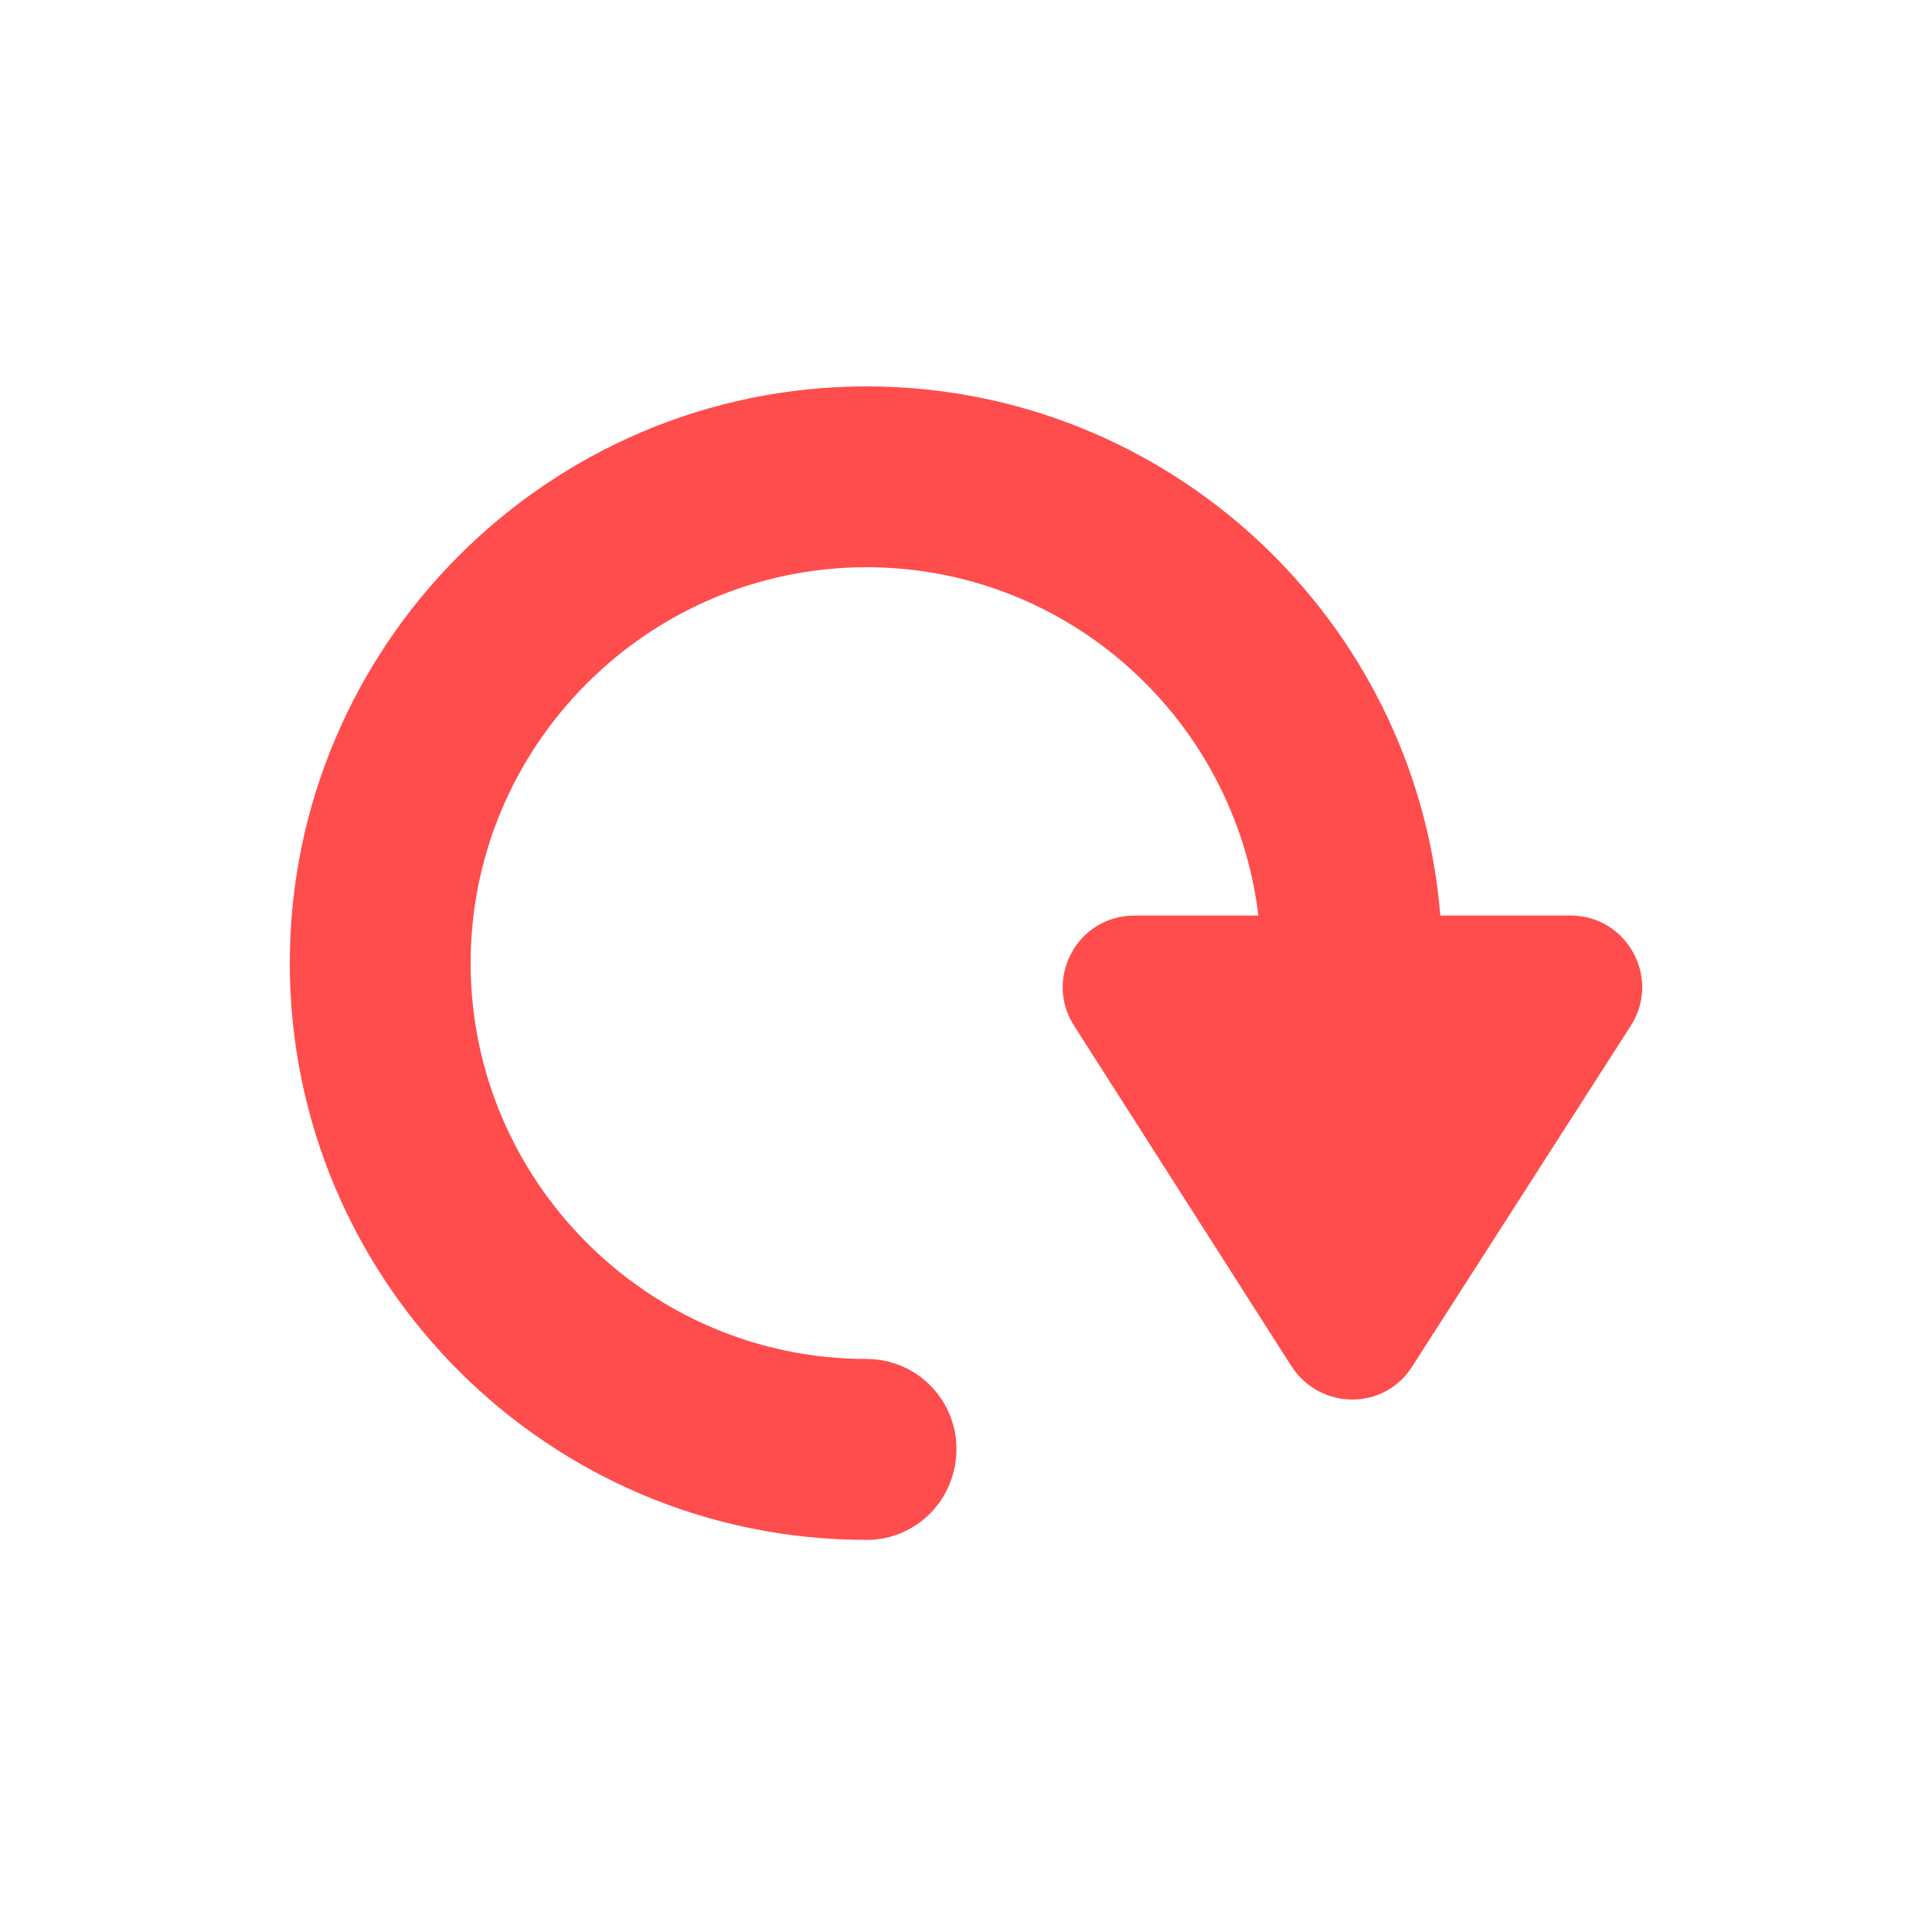
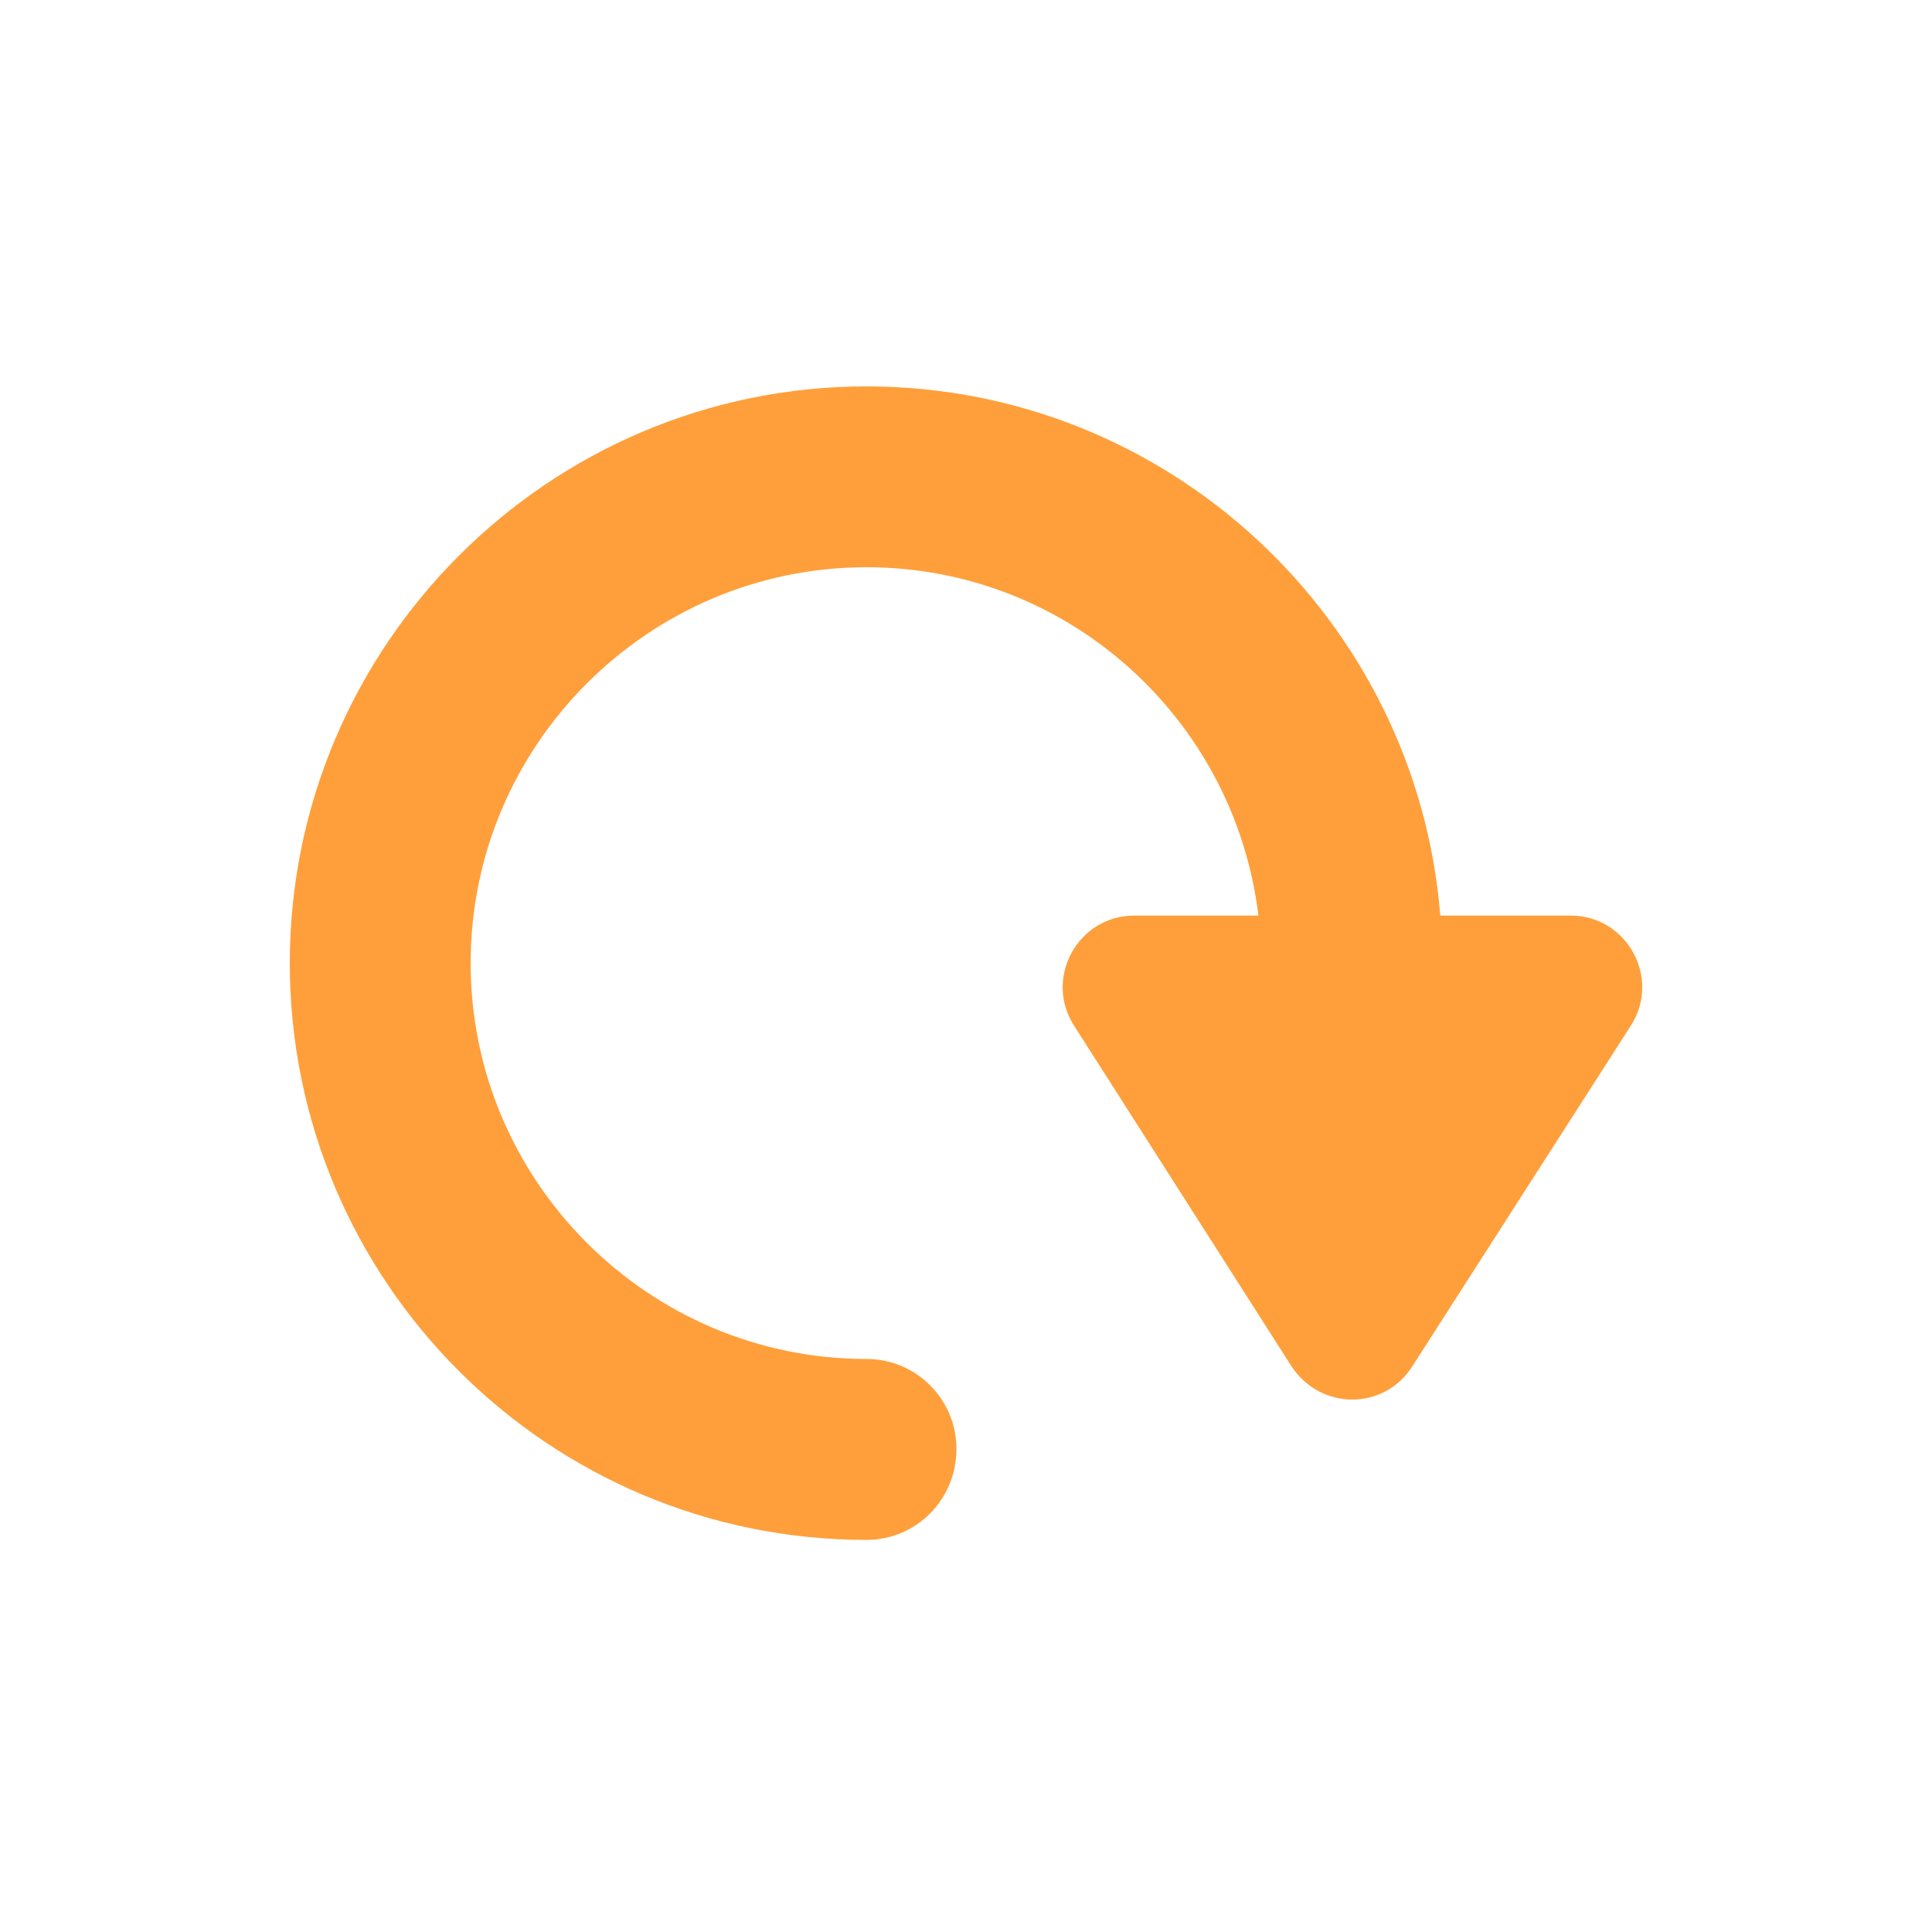
<svg xmlns="http://www.w3.org/2000/svg" width="20px" height="20px" viewBox="0 0 20 20" version="1.1">
  <defs />
  <g id="all-around-active" stroke="none" stroke-width="1" fill="none" fill-rule="evenodd">
-     <path d="M16.879,10.623 L14.621,14.143 C14.332,14.603 13.669,14.603 13.369,14.143 L11.122,10.623 C10.801,10.131 11.154,9.478 11.743,9.478 L13.027,9.478 C12.781,7.445 11.058,5.872 8.97,5.872 C6.714,5.872 4.872,7.713 4.872,9.97 C4.872,12.228 6.714,14.068 8.97,14.068 C9.485,14.068 9.901,14.485 9.901,14.999 C9.901,15.524 9.485,15.941 8.97,15.941 C5.675,15.941 3,13.266 3,9.97 C3,6.686 5.675,4 8.97,4 C12.095,4 14.664,6.418 14.91,9.478 L16.258,9.478 C16.847,9.478 17.2,10.131 16.879,10.623" id="Rotate" fill="#FF4C4C" />
+     <path d="M16.879,10.623 L14.621,14.143 C14.332,14.603 13.669,14.603 13.369,14.143 L11.122,10.623 C10.801,10.131 11.154,9.478 11.743,9.478 L13.027,9.478 C12.781,7.445 11.058,5.872 8.97,5.872 C6.714,5.872 4.872,7.713 4.872,9.97 C4.872,12.228 6.714,14.068 8.97,14.068 C9.485,14.068 9.901,14.485 9.901,14.999 C9.901,15.524 9.485,15.941 8.97,15.941 C5.675,15.941 3,13.266 3,9.97 C3,6.686 5.675,4 8.97,4 C12.095,4 14.664,6.418 14.91,9.478 L16.258,9.478 C16.847,9.478 17.2,10.131 16.879,10.623" id="Rotate" fill="#ff9f3b" />
  </g>
</svg>
